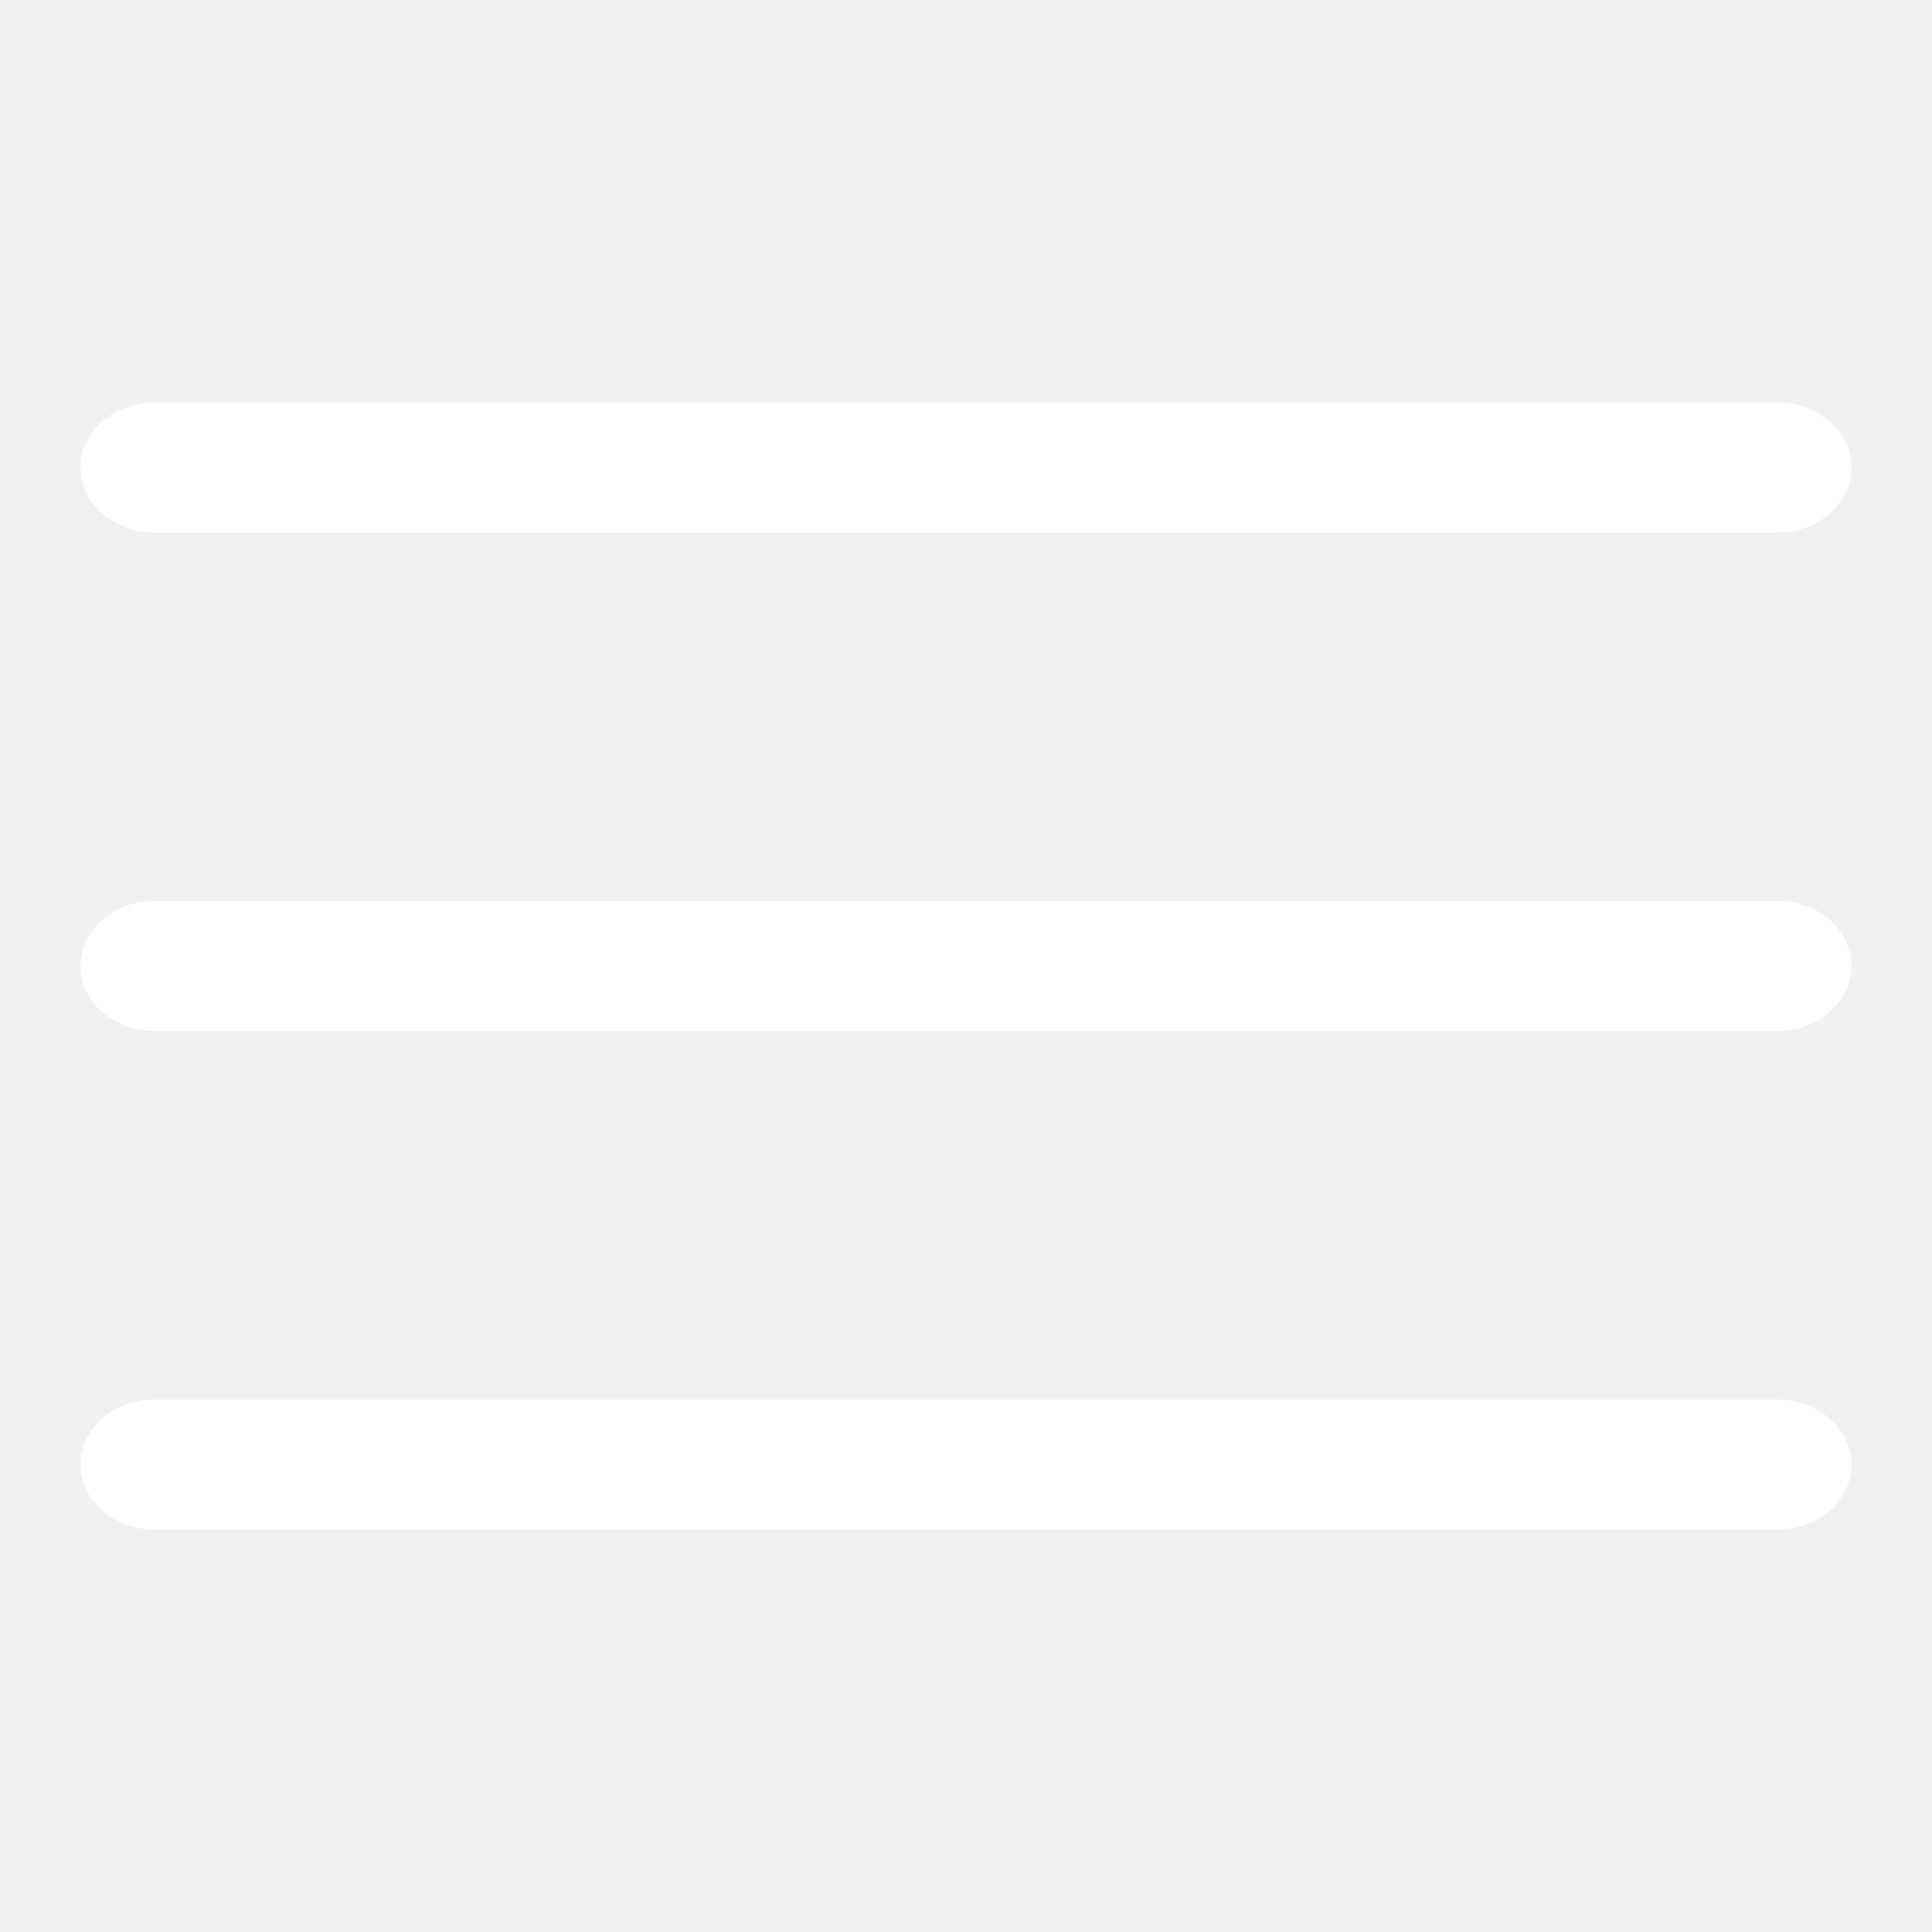
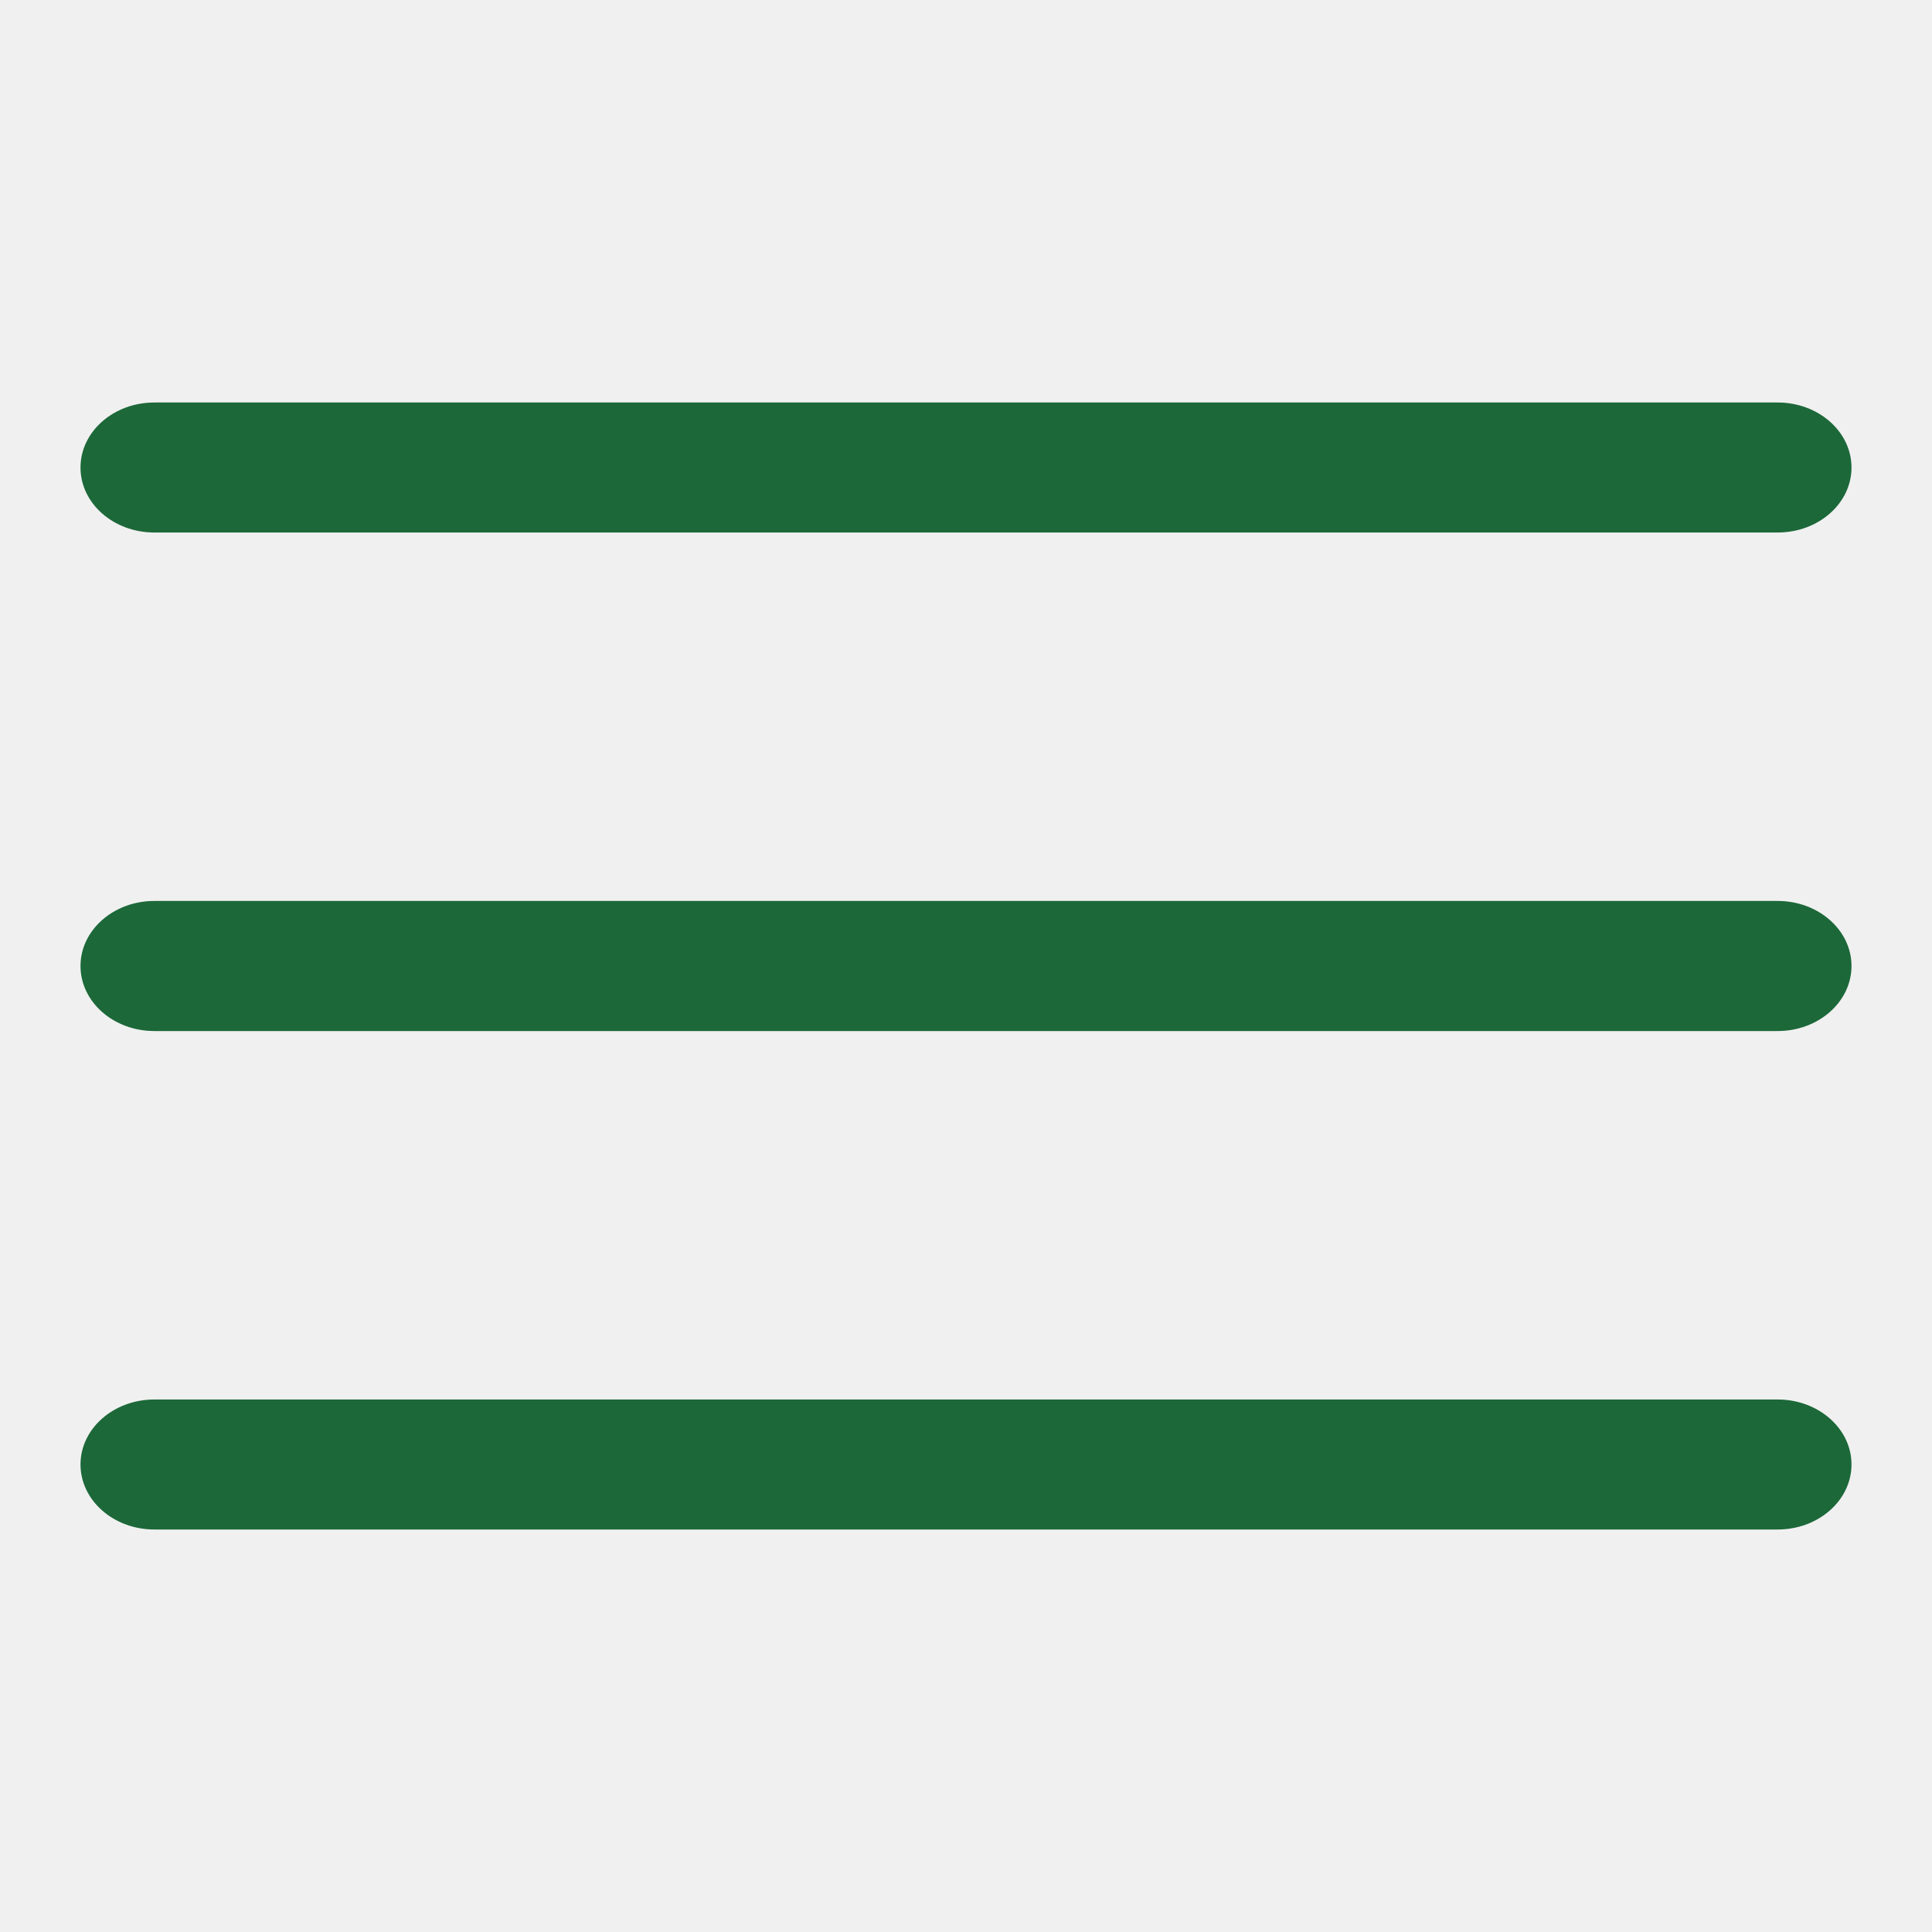
<svg xmlns="http://www.w3.org/2000/svg" width="24" height="24" viewBox="0 0 24 24" fill="none">
  <g id="Menu">
-     <path id="Vector" d="M22.083 12.808H1.917C1.411 12.808 1 12.446 1 12C1 11.554 1.411 11.192 1.917 11.192H22.083C22.589 11.192 23 11.554 23 12C23 12.446 22.589 12.808 22.083 12.808ZM22.083 6.615H1.917C1.411 6.615 1 6.254 1 5.808C1 5.362 1.411 5 1.917 5H22.083C22.589 5 23 5.362 23 5.808C23 6.254 22.589 6.615 22.083 6.615ZM22.083 19H1.917C1.411 19 1 18.638 1 18.192C1 17.747 1.411 17.385 1.917 17.385H22.083C22.589 17.385 23 17.747 23 18.192C23 18.638 22.589 19 22.083 19Z" fill="white" />
+     <path id="Vector" d="M22.083 12.808H1.917C1.411 12.808 1 12.446 1 12C1 11.554 1.411 11.192 1.917 11.192H22.083C22.589 11.192 23 11.554 23 12C23 12.446 22.589 12.808 22.083 12.808ZM22.083 6.615H1.917C1.411 6.615 1 6.254 1 5.808C1 5.362 1.411 5 1.917 5H22.083C22.589 5 23 5.362 23 5.808C23 6.254 22.589 6.615 22.083 6.615ZM22.083 19H1.917C1.411 19 1 18.638 1 18.192C1 17.747 1.411 17.385 1.917 17.385H22.083C22.589 17.385 23 17.747 23 18.192C23 18.638 22.589 19 22.083 19Z" fill="#1C6839" />
  </g>
</svg>
